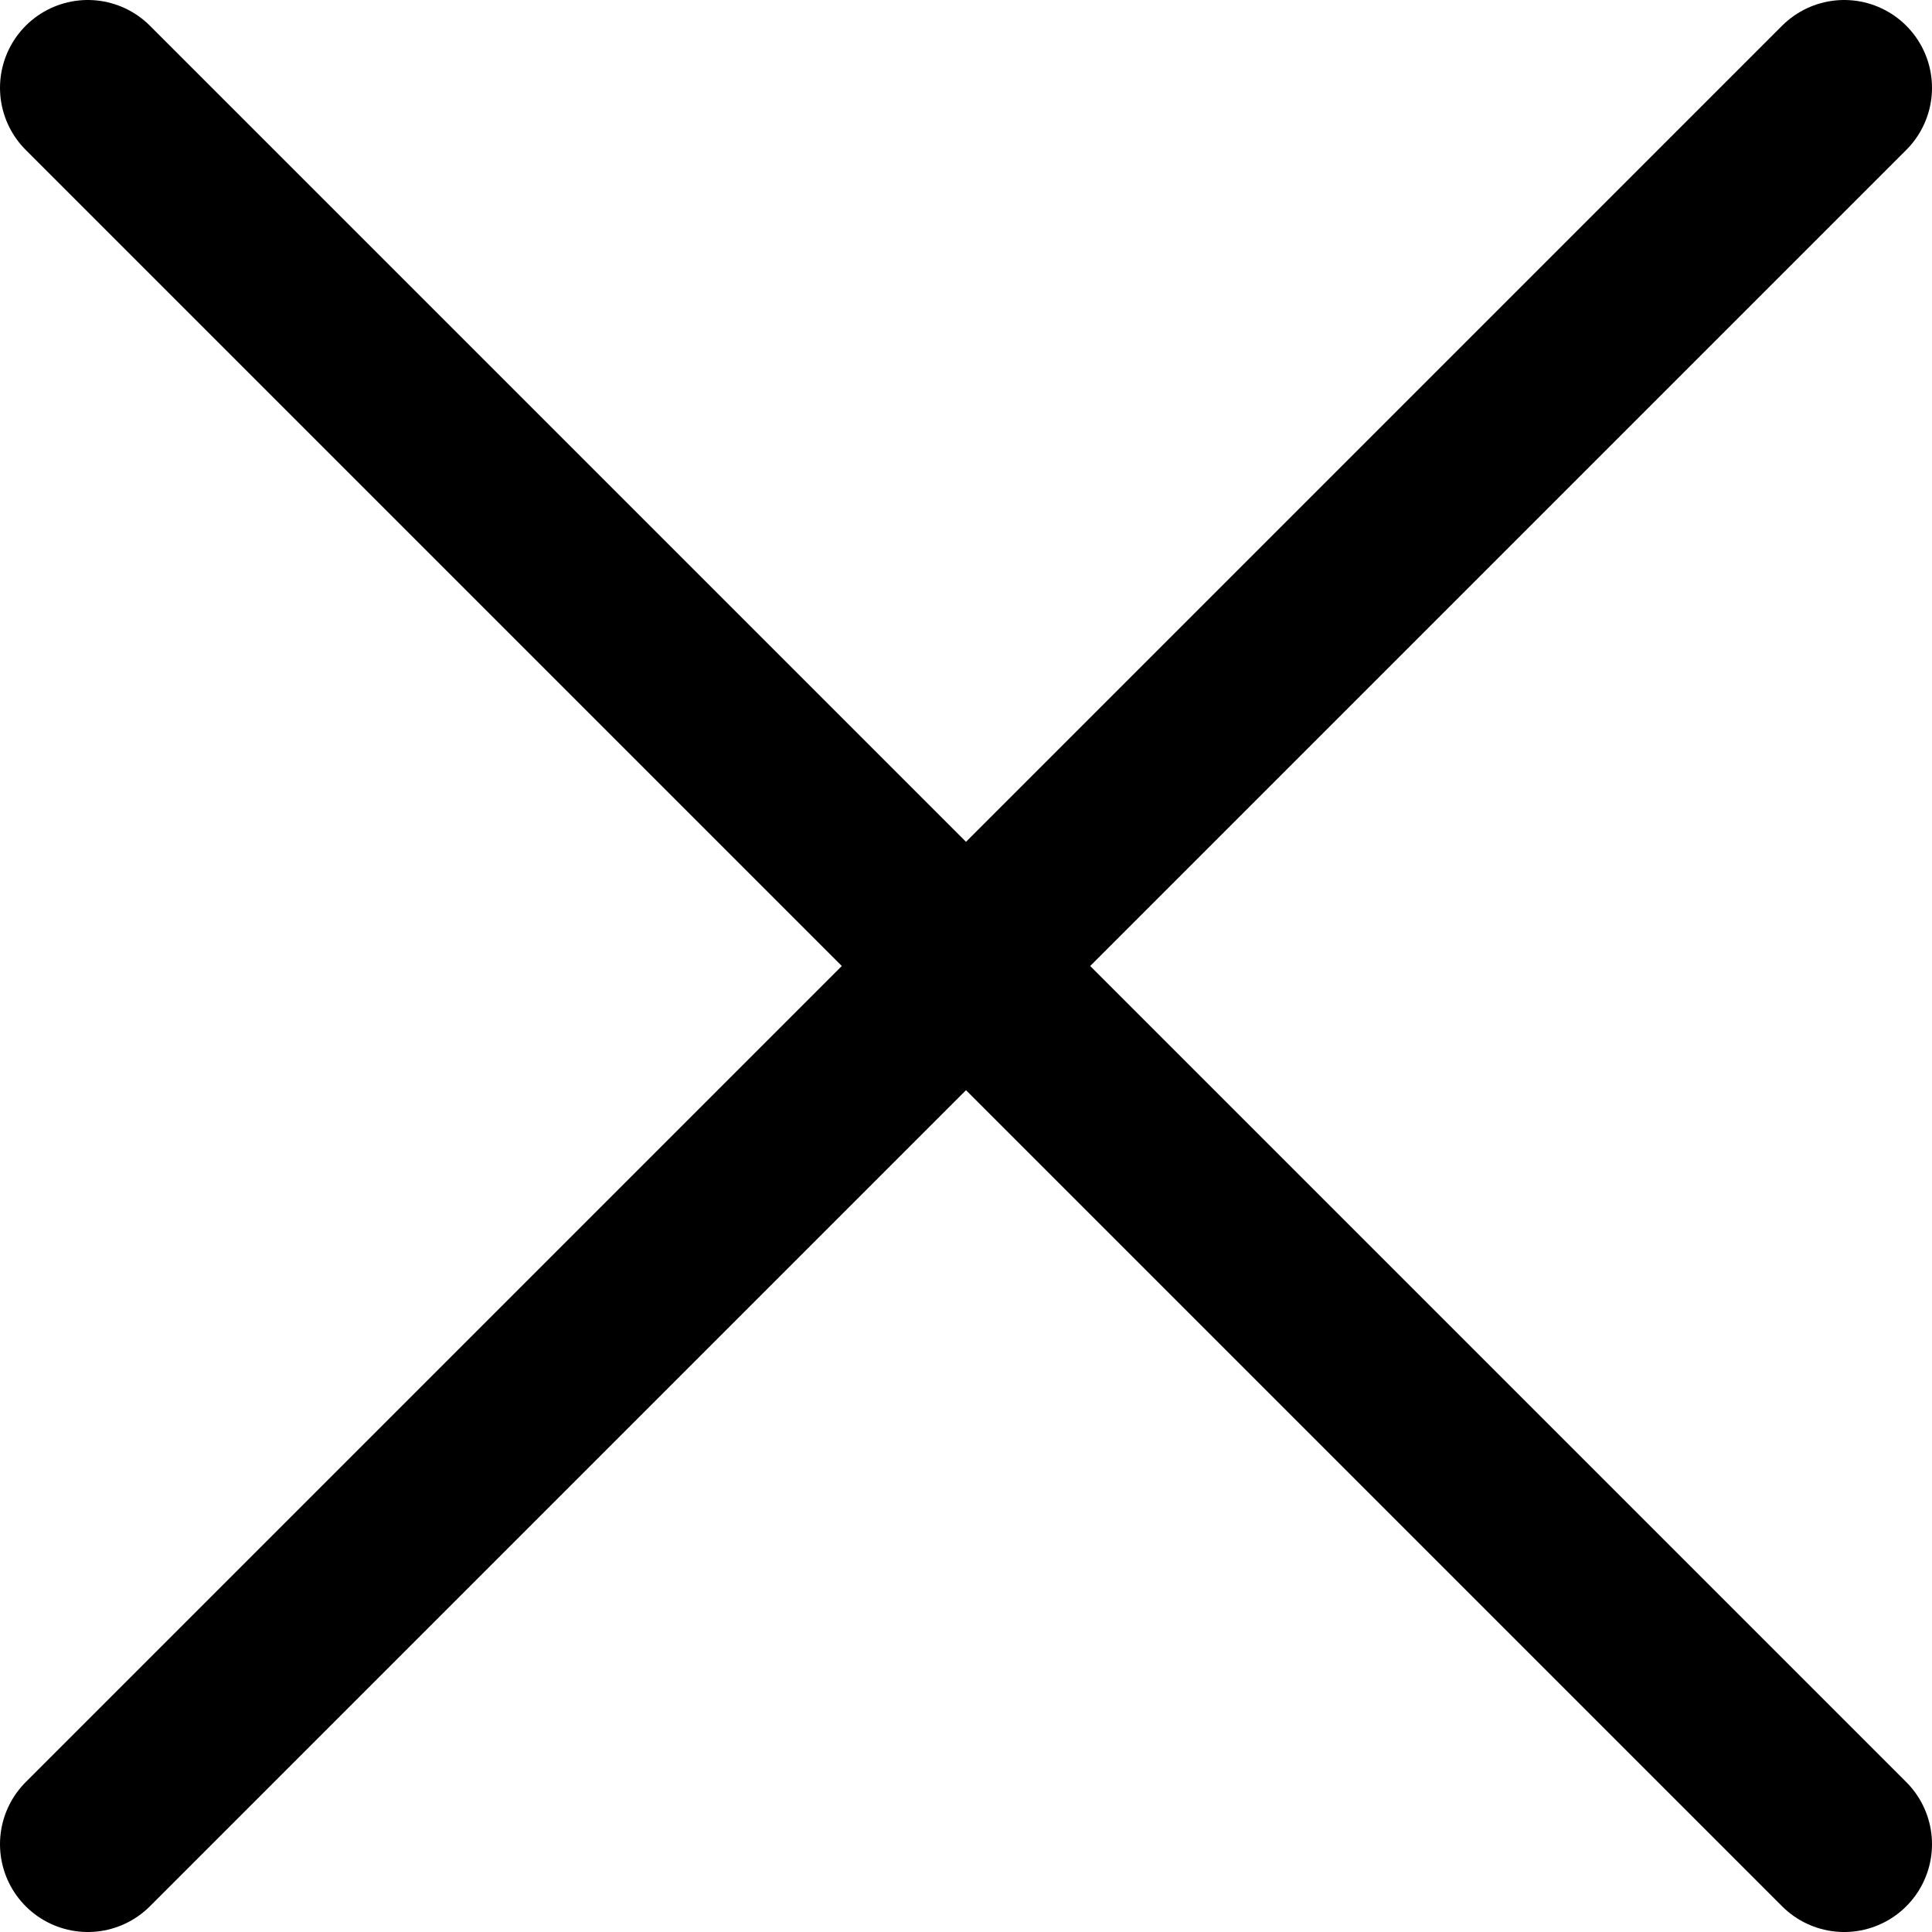
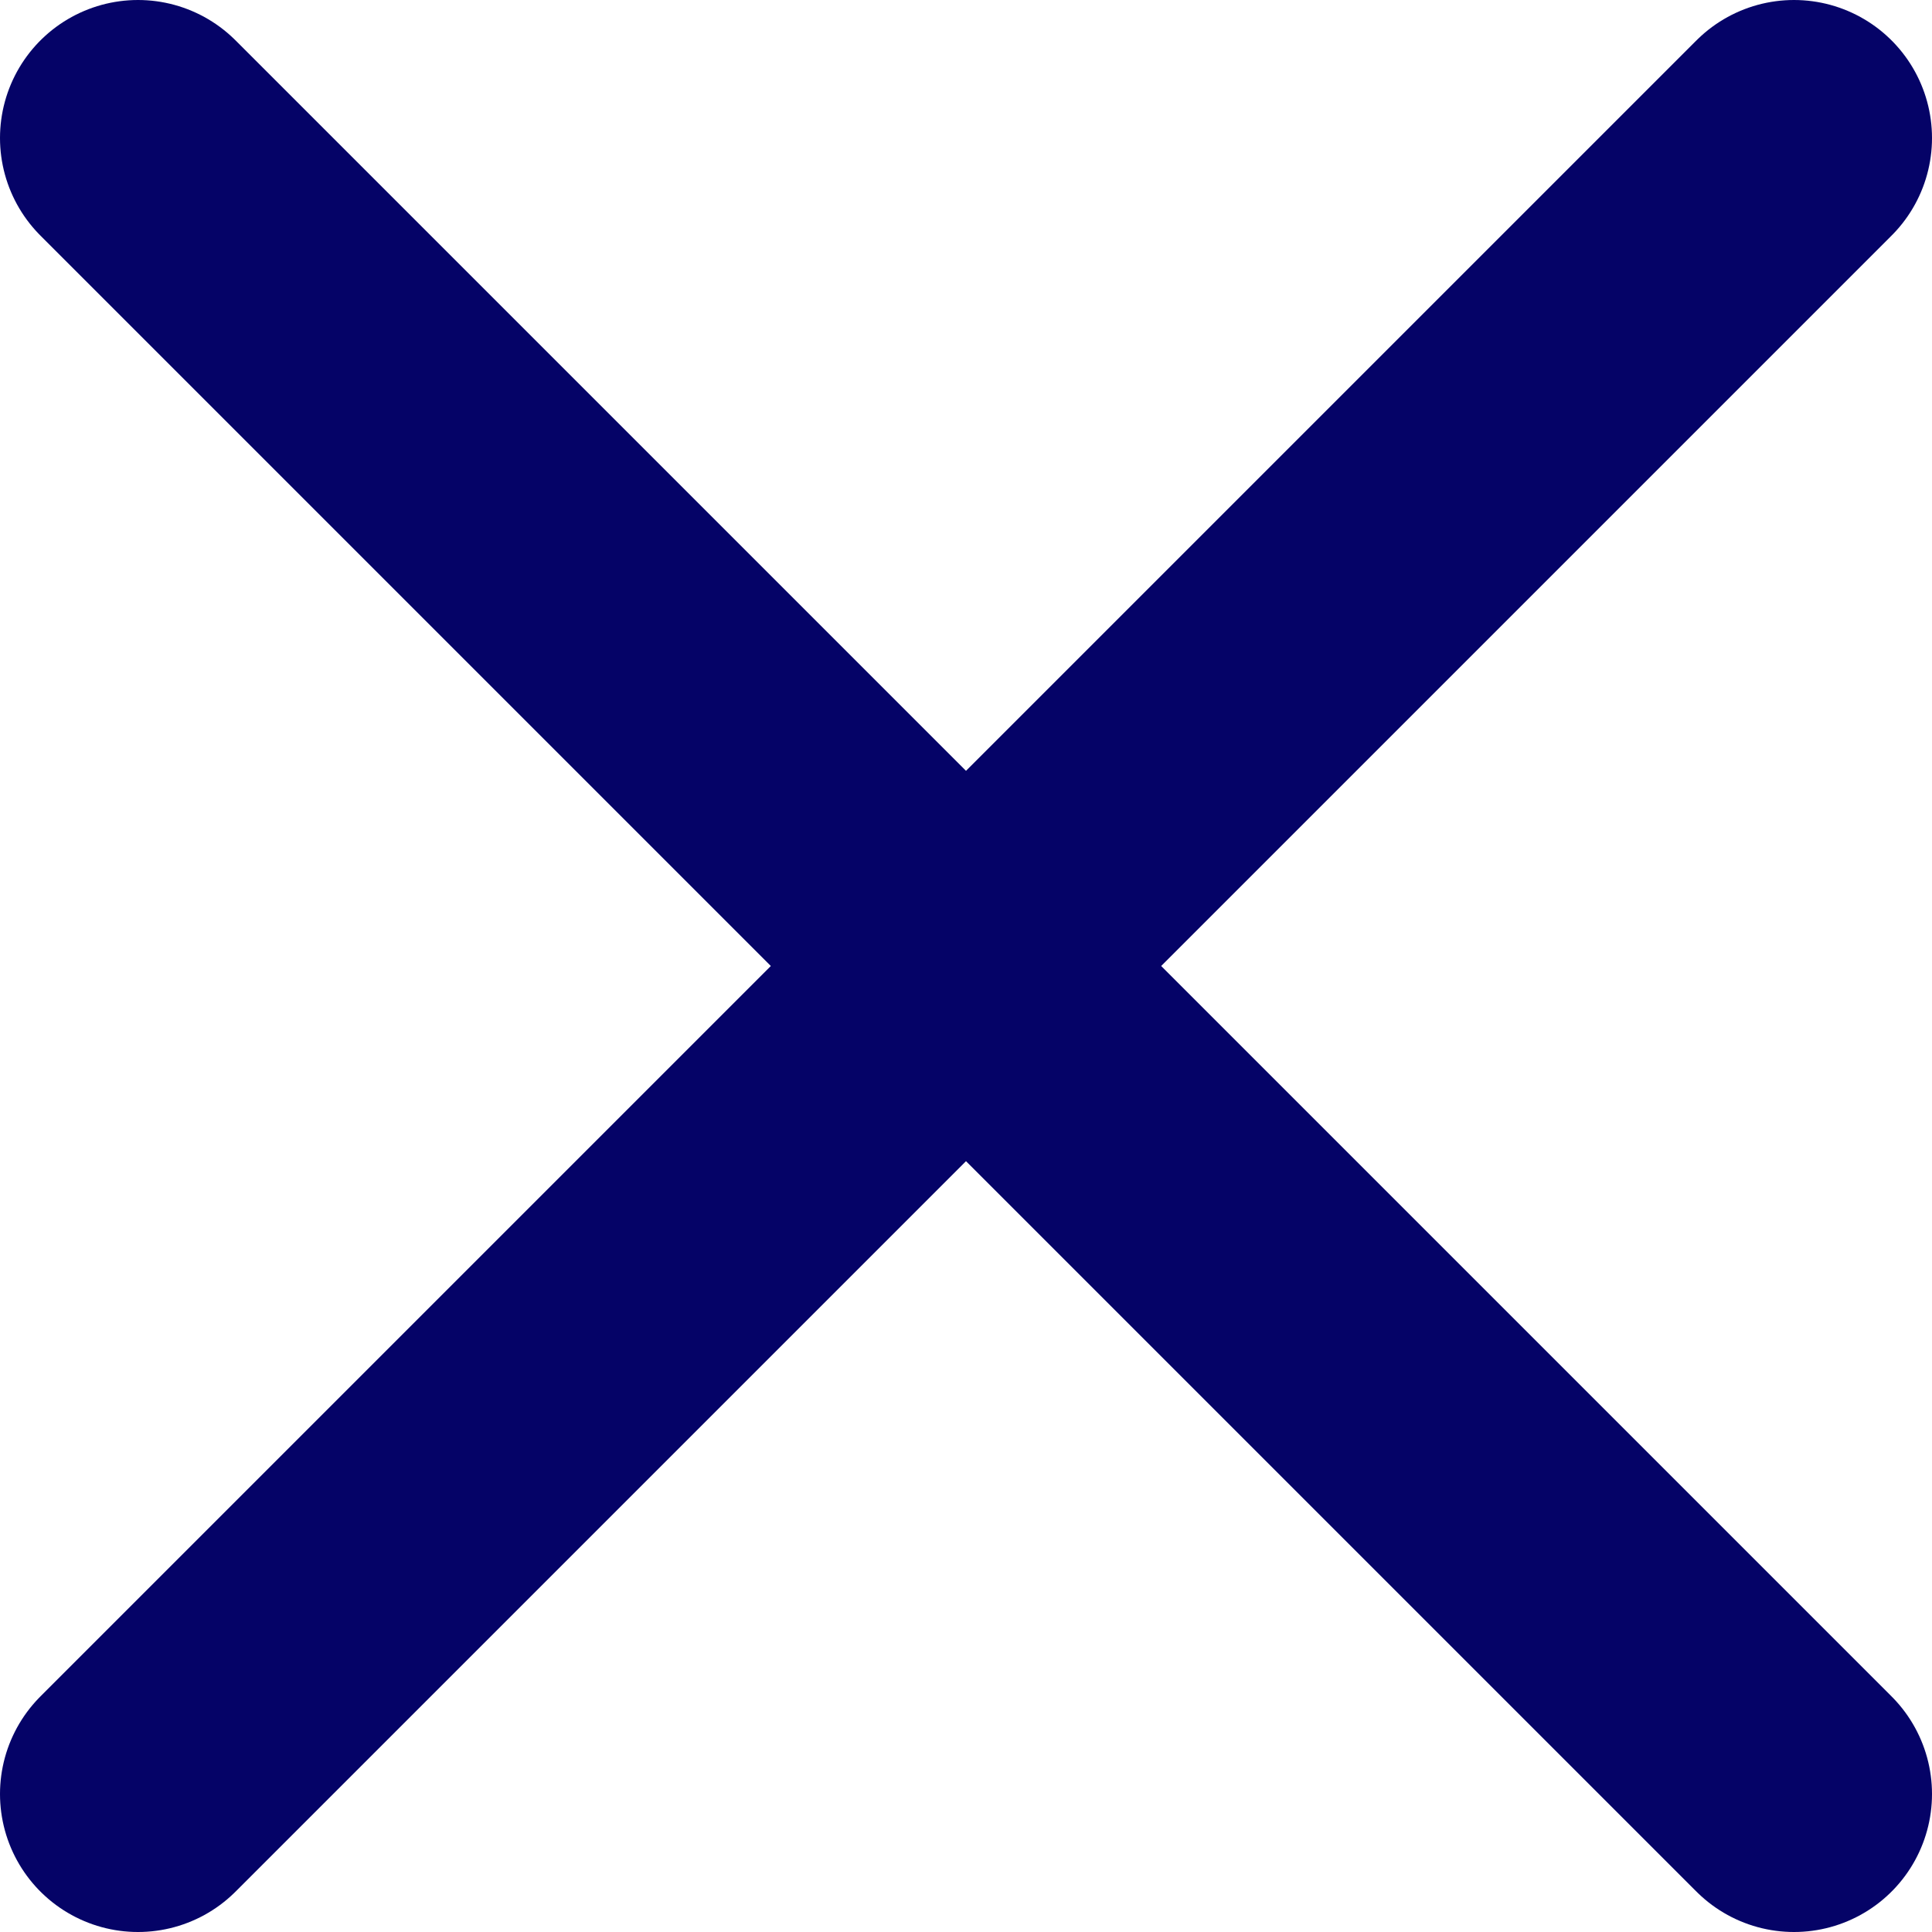
- <svg xmlns="http://www.w3.org/2000/svg" width="22" height="22" viewBox="0 0 22 22" fill="none">
-   <path id="Vector" d="M1 21L21 1M1 1L21 21" stroke="black" stroke-width="2" stroke-linecap="round" stroke-linejoin="round" />
+ <svg xmlns="http://www.w3.org/2000/svg" width="14" height="14" viewBox="0 0 14 14" fill="none">
+   <path id="Vector" d="M1 13L13 1M1 1L13 13" stroke="#050367" stroke-width="2" stroke-linecap="round" stroke-linejoin="round" />
</svg>
